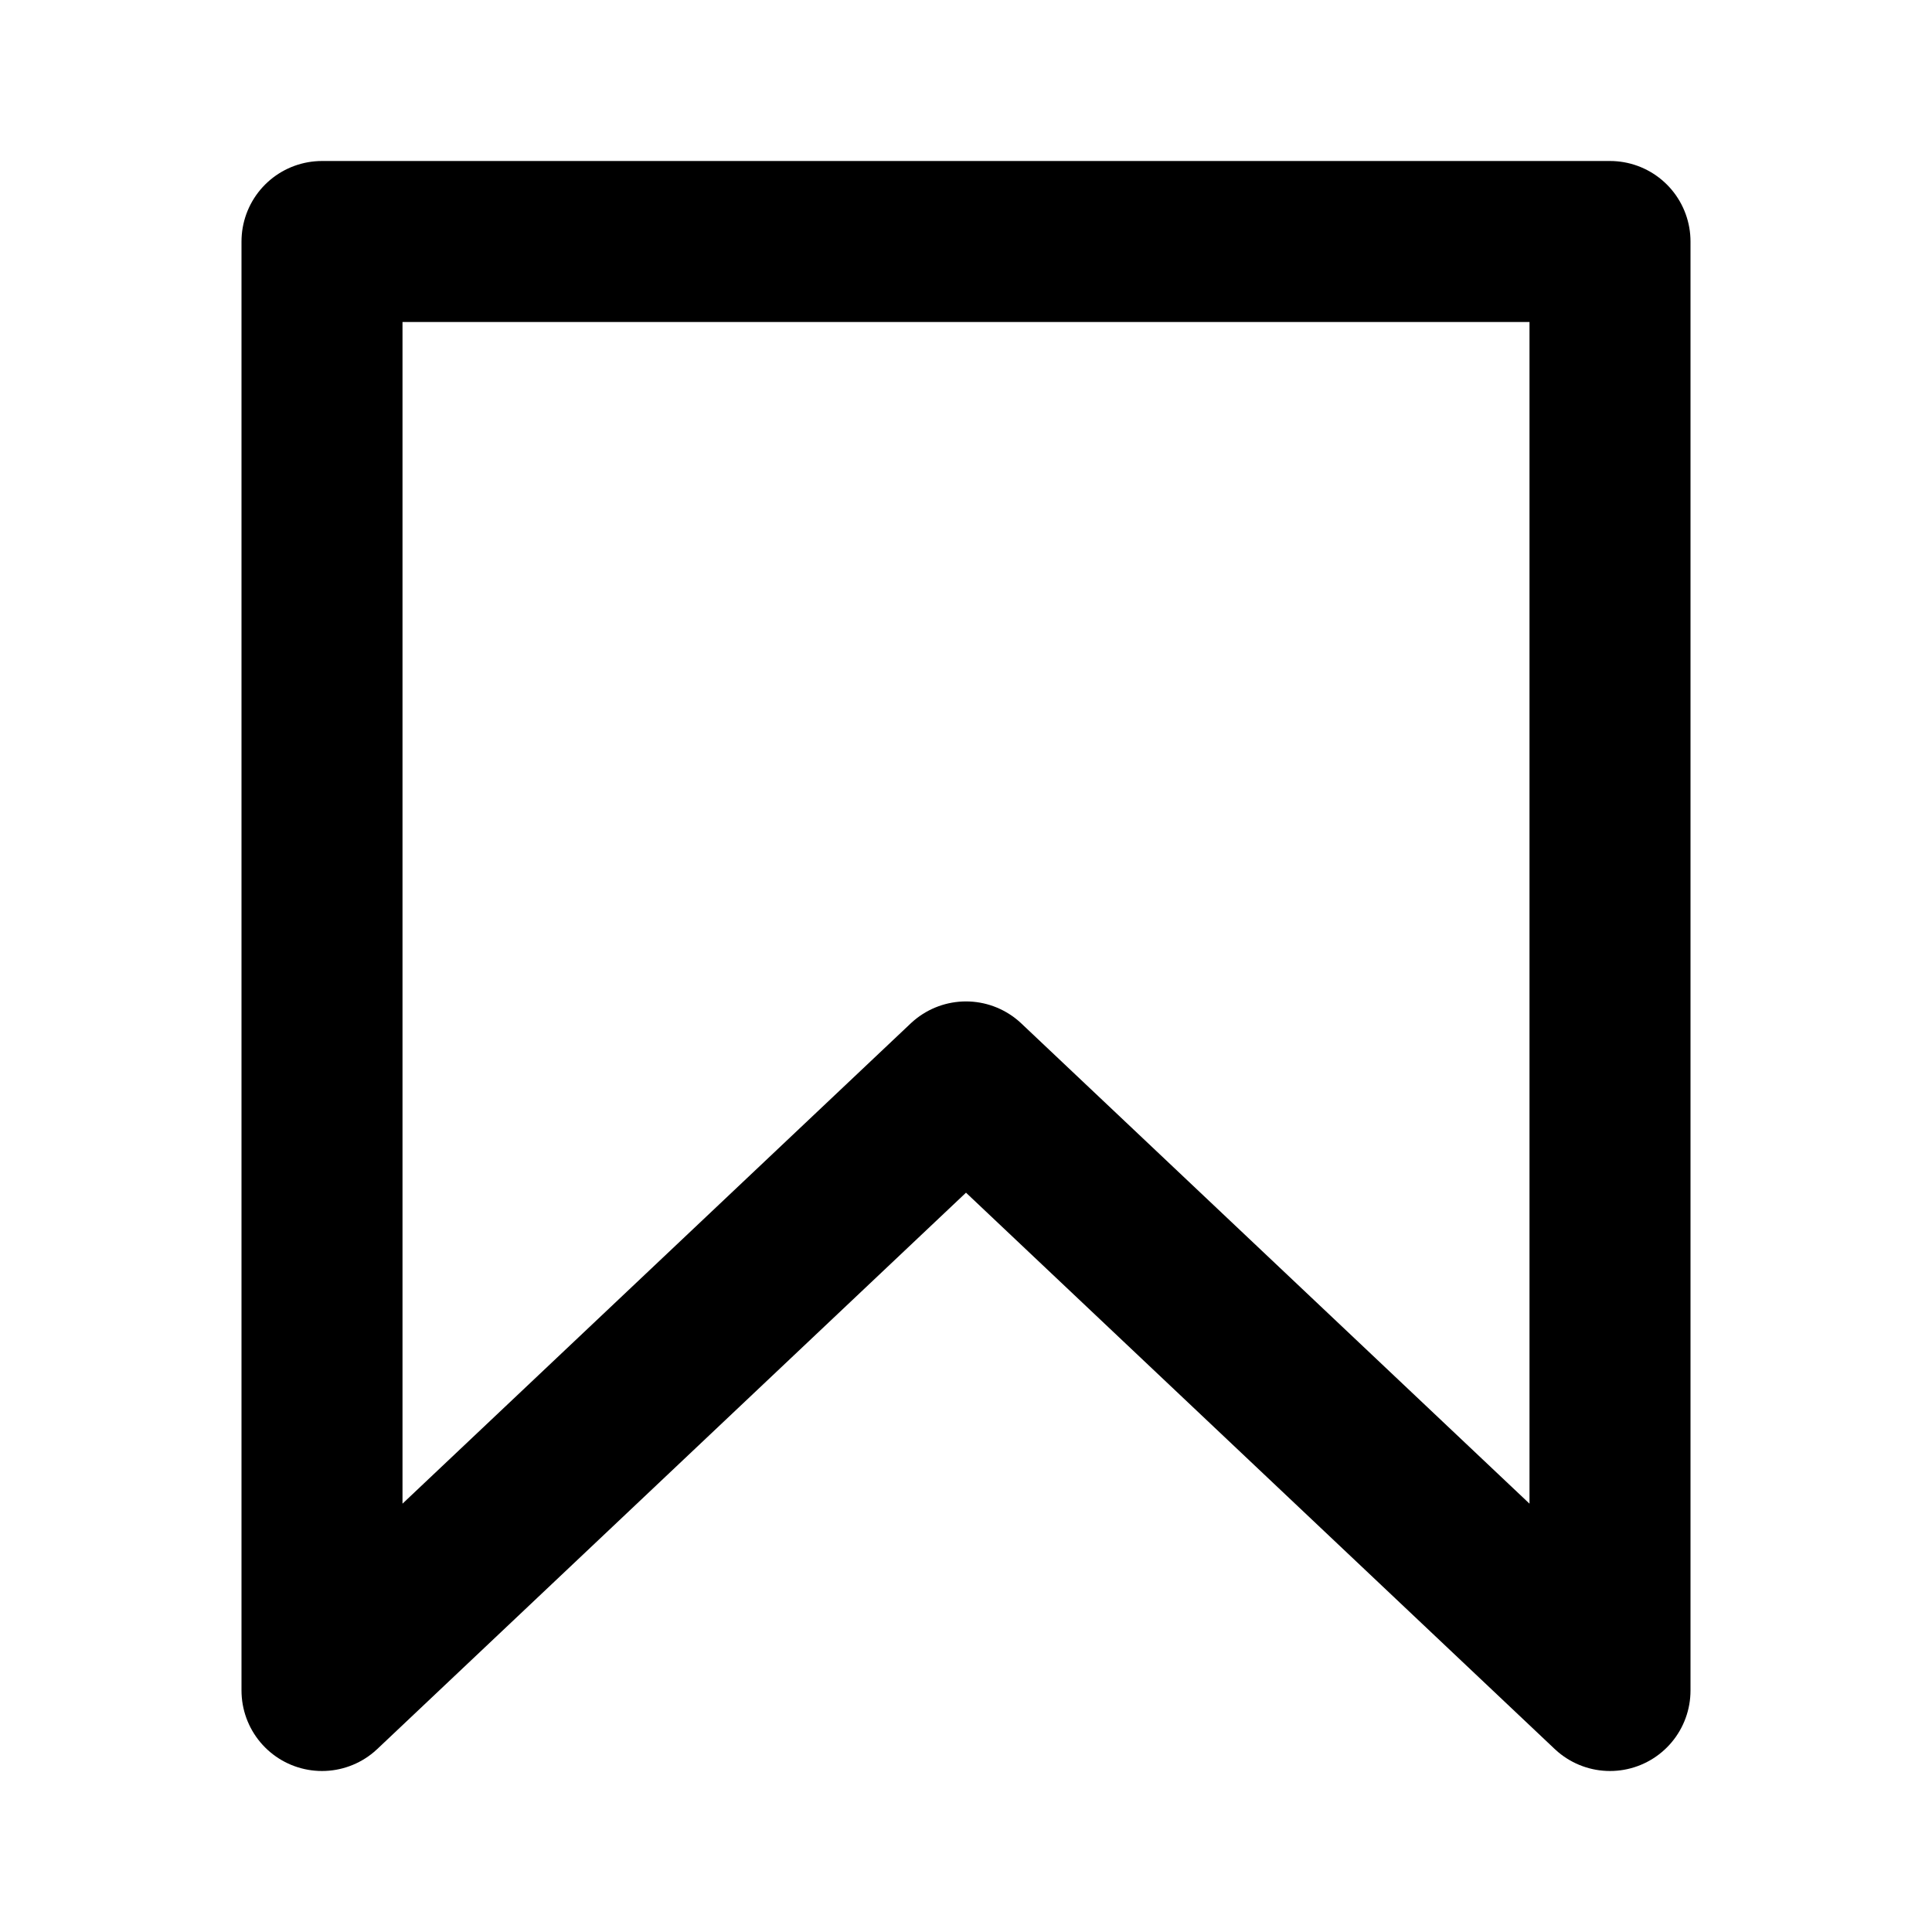
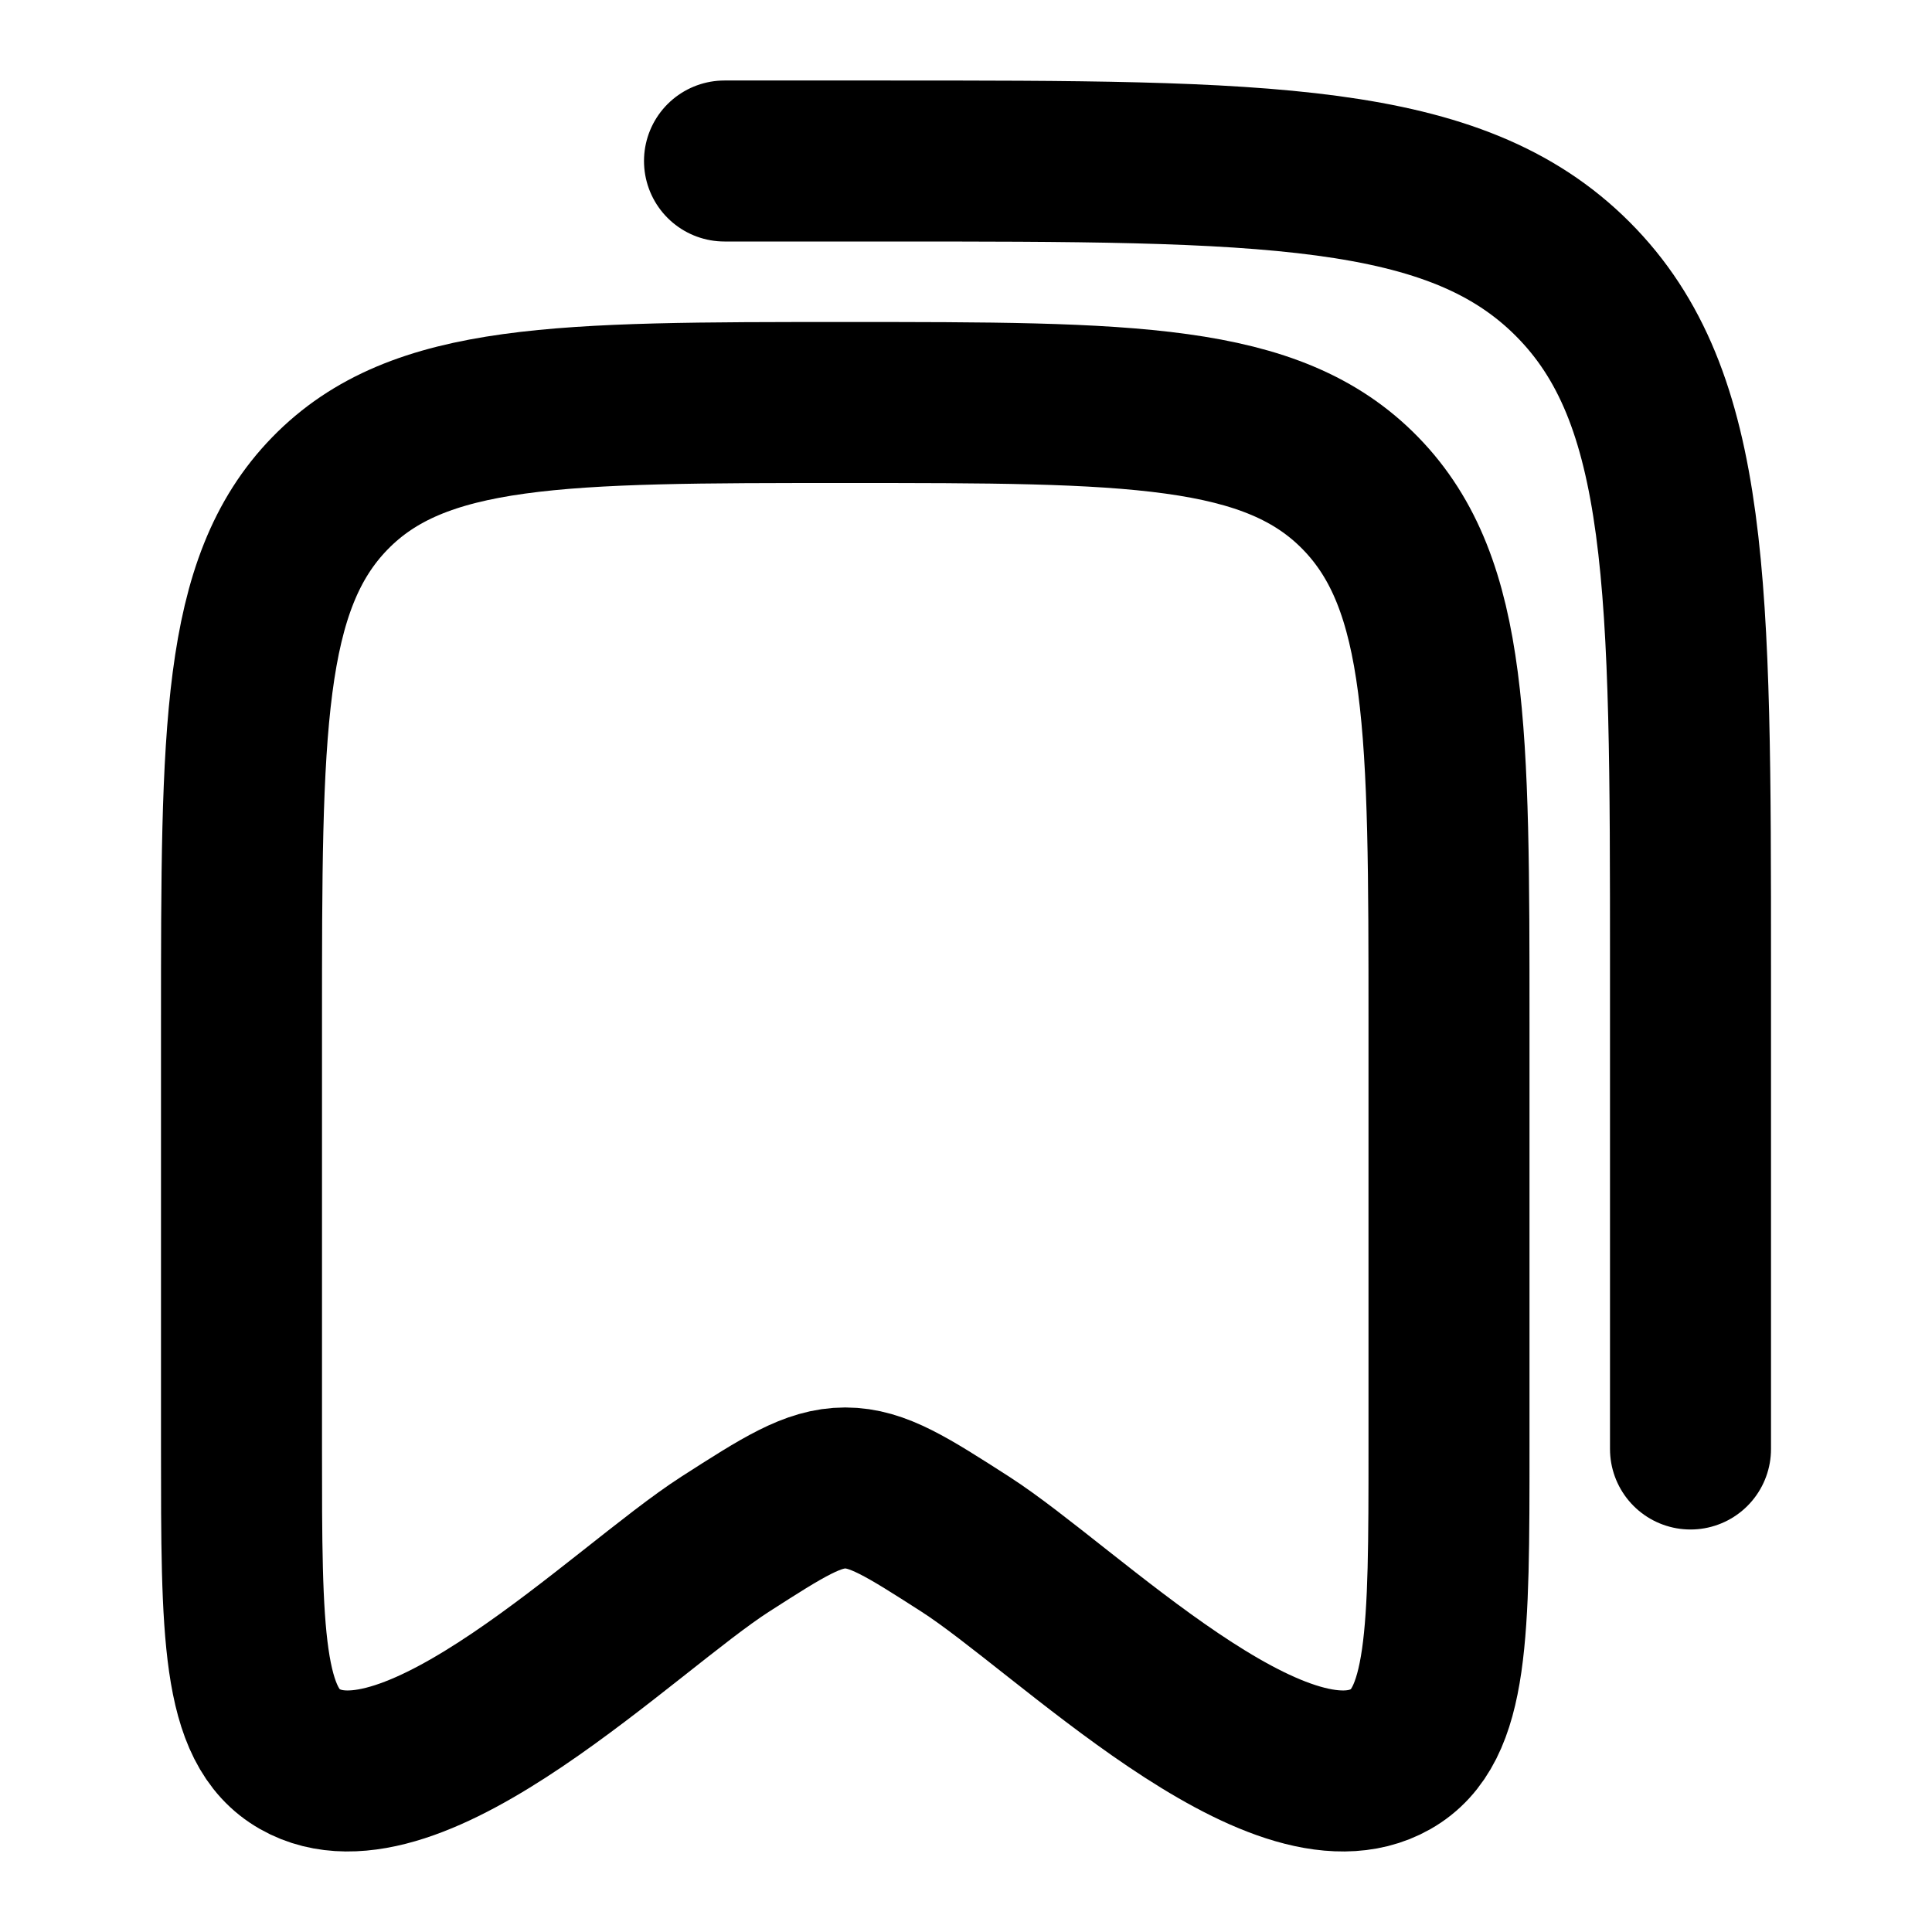
- <svg aria-label="Save" class="x1lliihq x1n2onr6 x5n08af" fill="currentColor" height="24" role="img" viewBox="0 0 24 24" width="24">
-   <polygon fill="none" points="20 21 12 13.44 4 21 4 3 20 3 20 21" stroke="currentColor" stroke-linecap="round" stroke-linejoin="round" stroke-width="2" />
+ <svg xmlns="http://www.w3.org/2000/svg" width="24" height="24" viewBox="0 0 24 24" fill="none" class="injected-svg" data-src="https://cdn.hugeicons.com/icons/all-bookmark-stroke-rounded.svg" role="img" color="#000000">
+   <path d="M3 17.981V12.707C3 9.074 3 7.257 4.098 6.129C5.197 5 6.964 5 10.5 5C14.036 5 15.803 5 16.902 6.129C18 7.257 18 9.074 18 12.707V17.981C18 20.287 18 21.44 17.276 21.852C15.872 22.651 13.241 19.985 11.991 19.182C11.266 18.717 10.903 18.484 10.5 18.484C10.097 18.484 9.734 18.717 9.009 19.182C7.76 19.985 5.128 22.651 3.725 21.852C3 21.44 3 20.287 3 17.981Z" stroke="#000000" stroke-width="2" stroke-linecap="round" stroke-linejoin="round" />
+   <path d="M9 2H11C15.714 2 18.071 2 19.535 3.464C21 4.929 21 7.286 21 12V18" stroke="#000000" stroke-width="2" stroke-linecap="round" stroke-linejoin="round" />
</svg>
